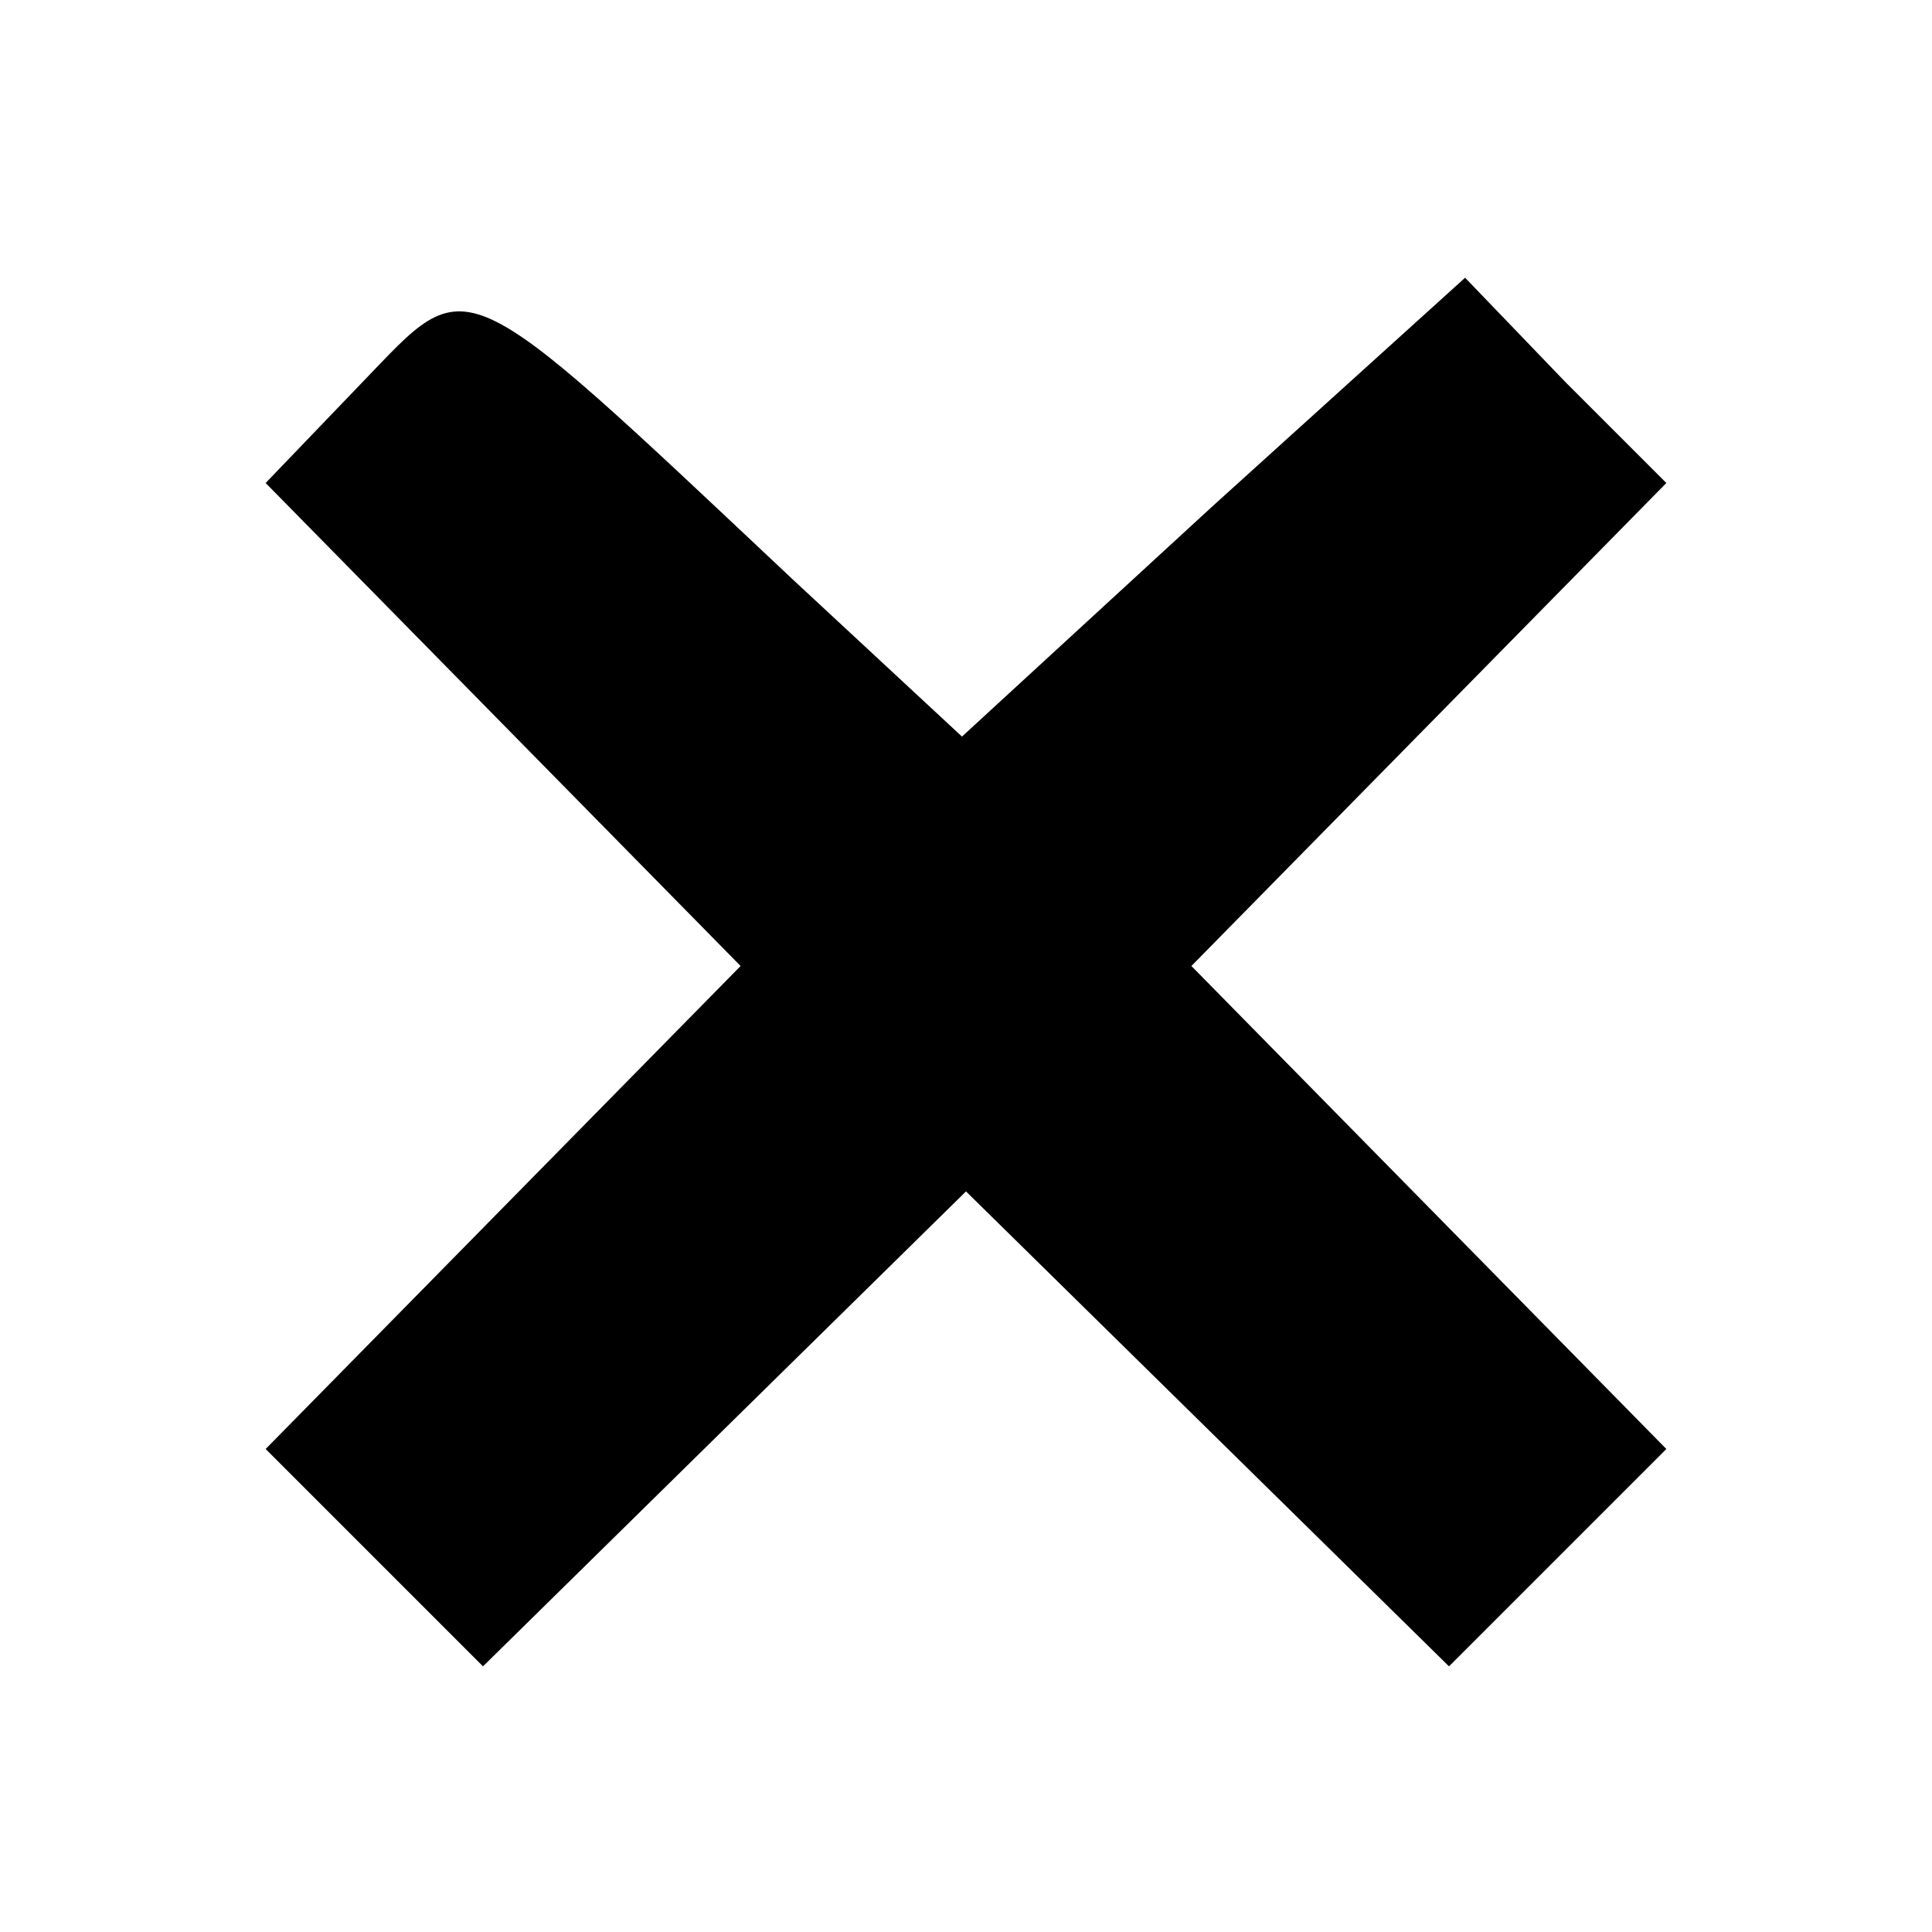
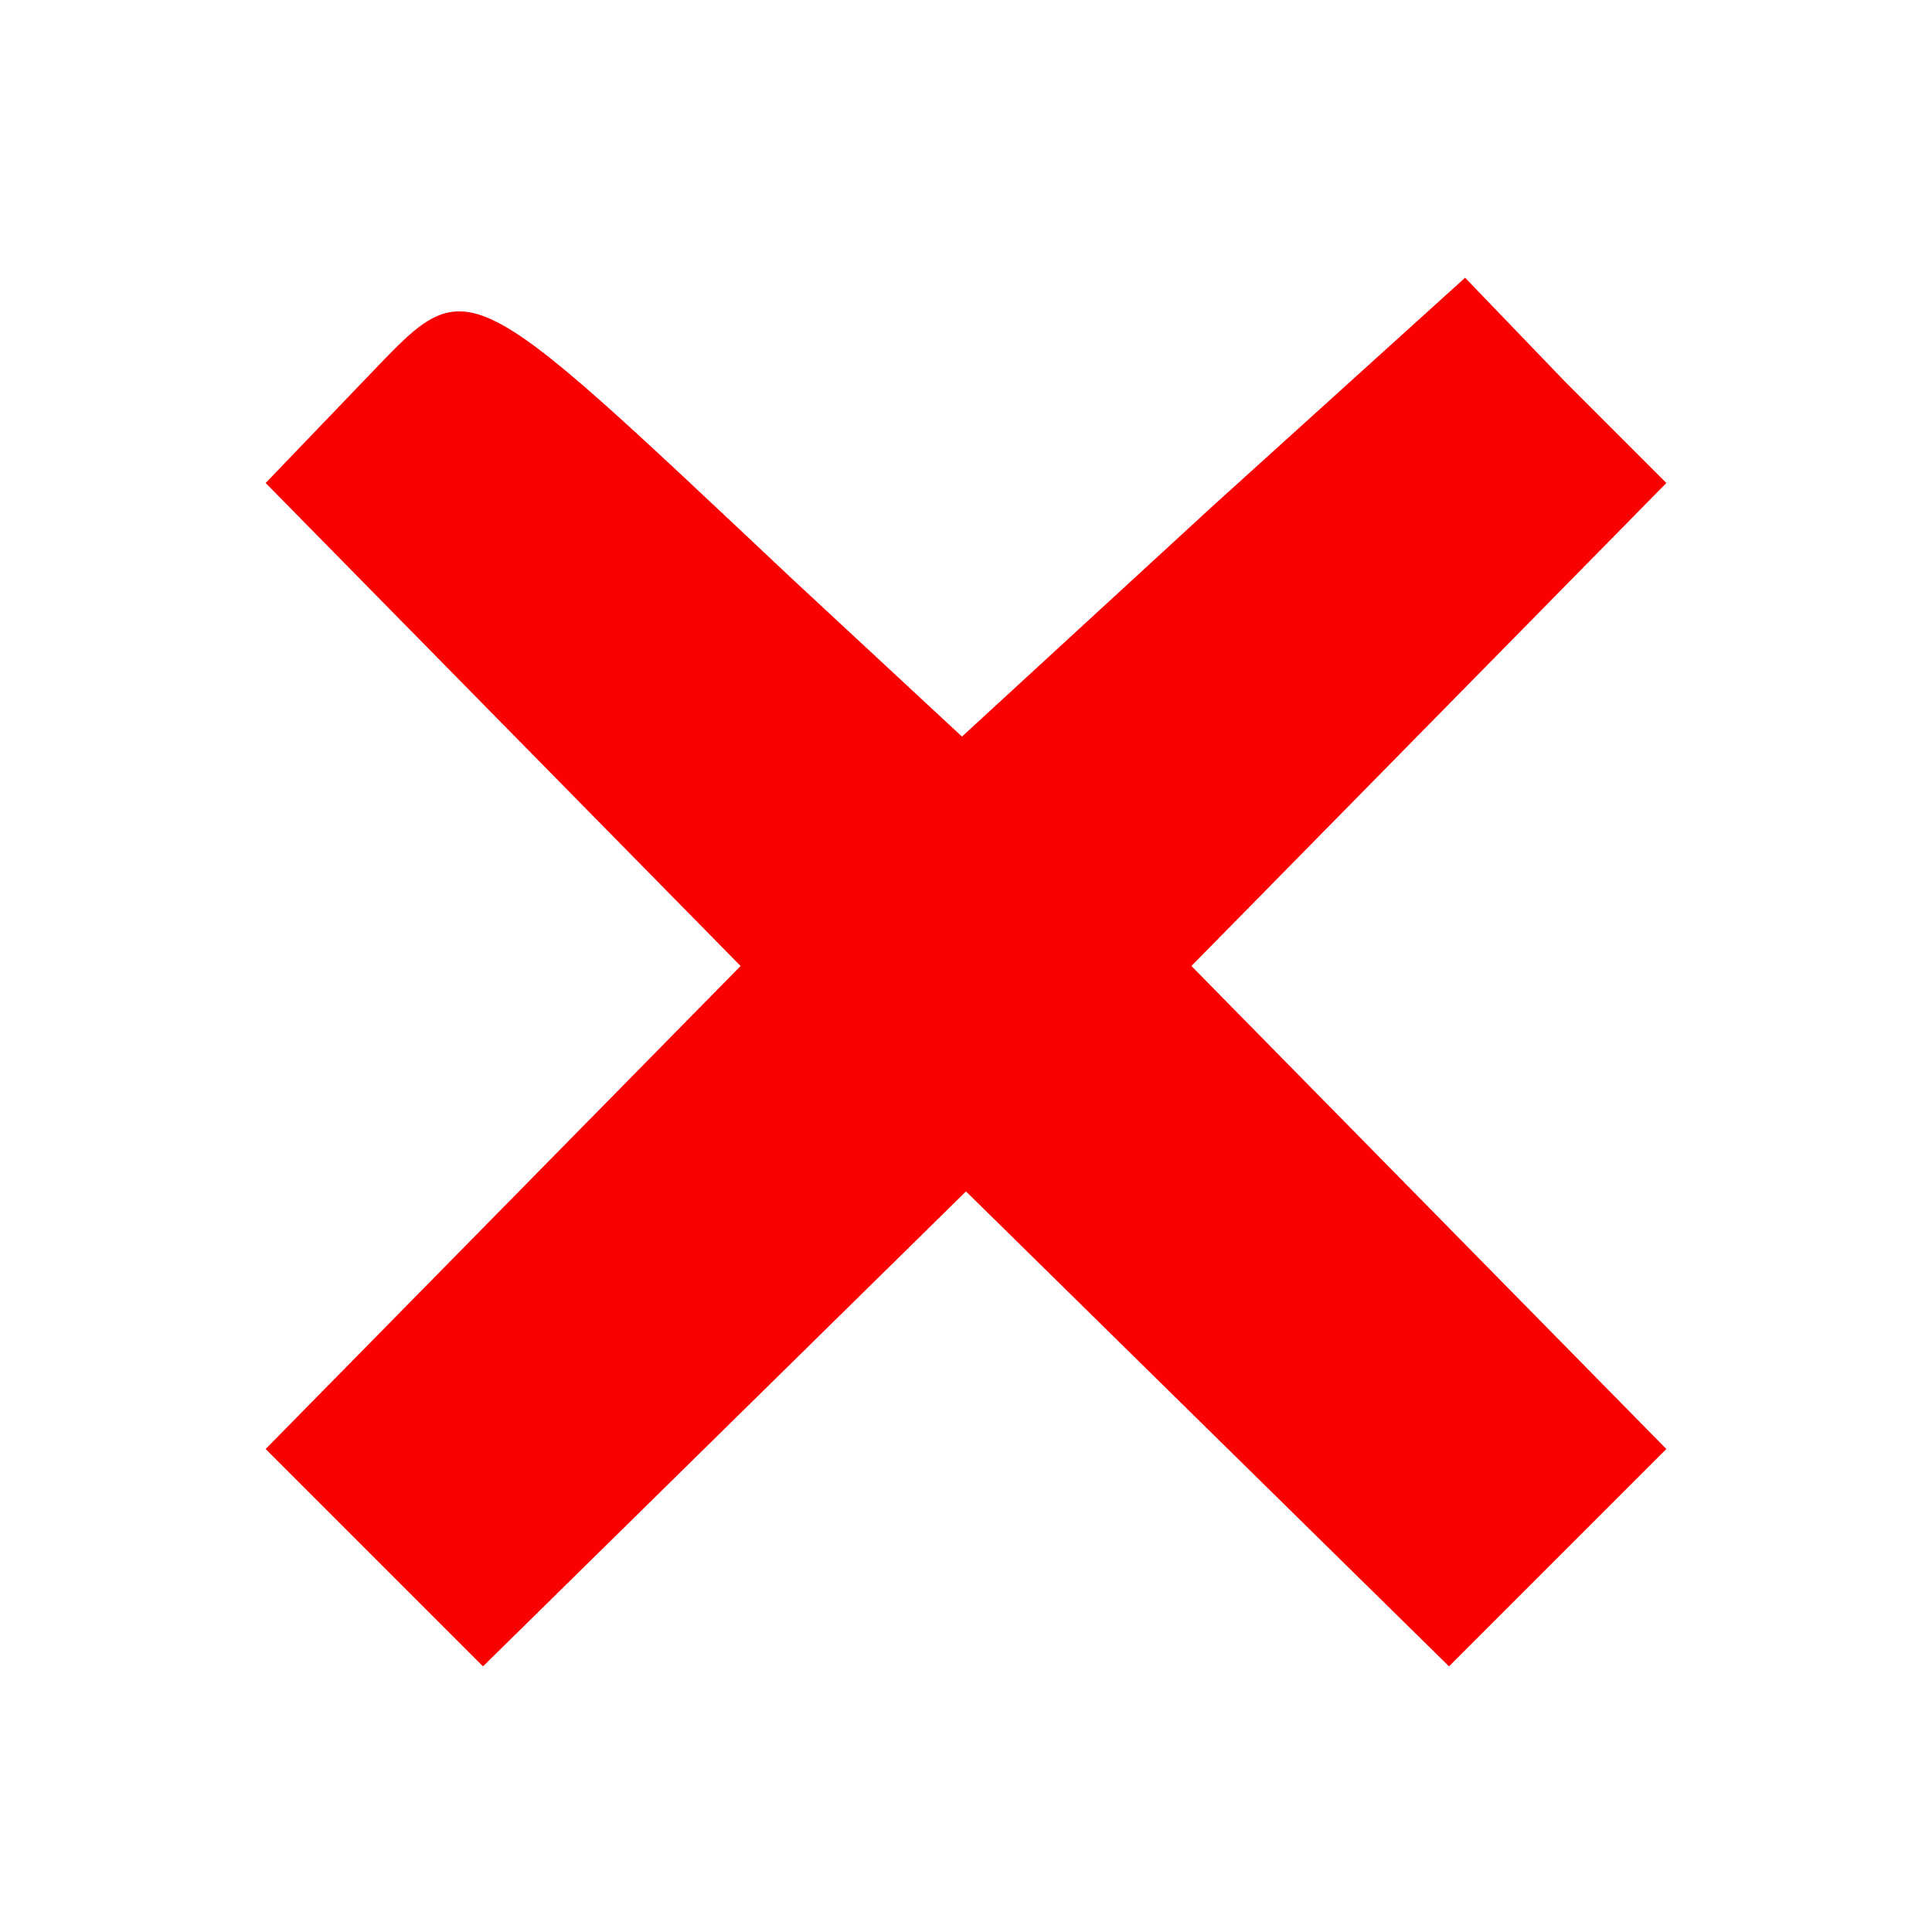
<svg xmlns="http://www.w3.org/2000/svg" version="1.0" width="48pt" height="48pt" viewBox="0 0 48 48" preserveAspectRatio="xMidYMid meet">
-   <g transform="translate(0,48) scale(0.1,-0.1)" fill="#000000" stroke="none">
+   <g transform="translate(0,48) scale(0.1,-0.1)" fill="#fa0000" stroke="none">
    <path d="M90 385 l-24 -25 59 -60 59 -60 -59 -60 -59 -60 27 -27 27 -27 60 59 60 59 60 -59 60 -59 27 27 27 27 -59 60 -59 60 59 60 59 60 -25 25 -25 26 -63 -57 -62 -57 -42 39 c-84 79 -80 77 -107 49z" />
  </g>
</svg>
